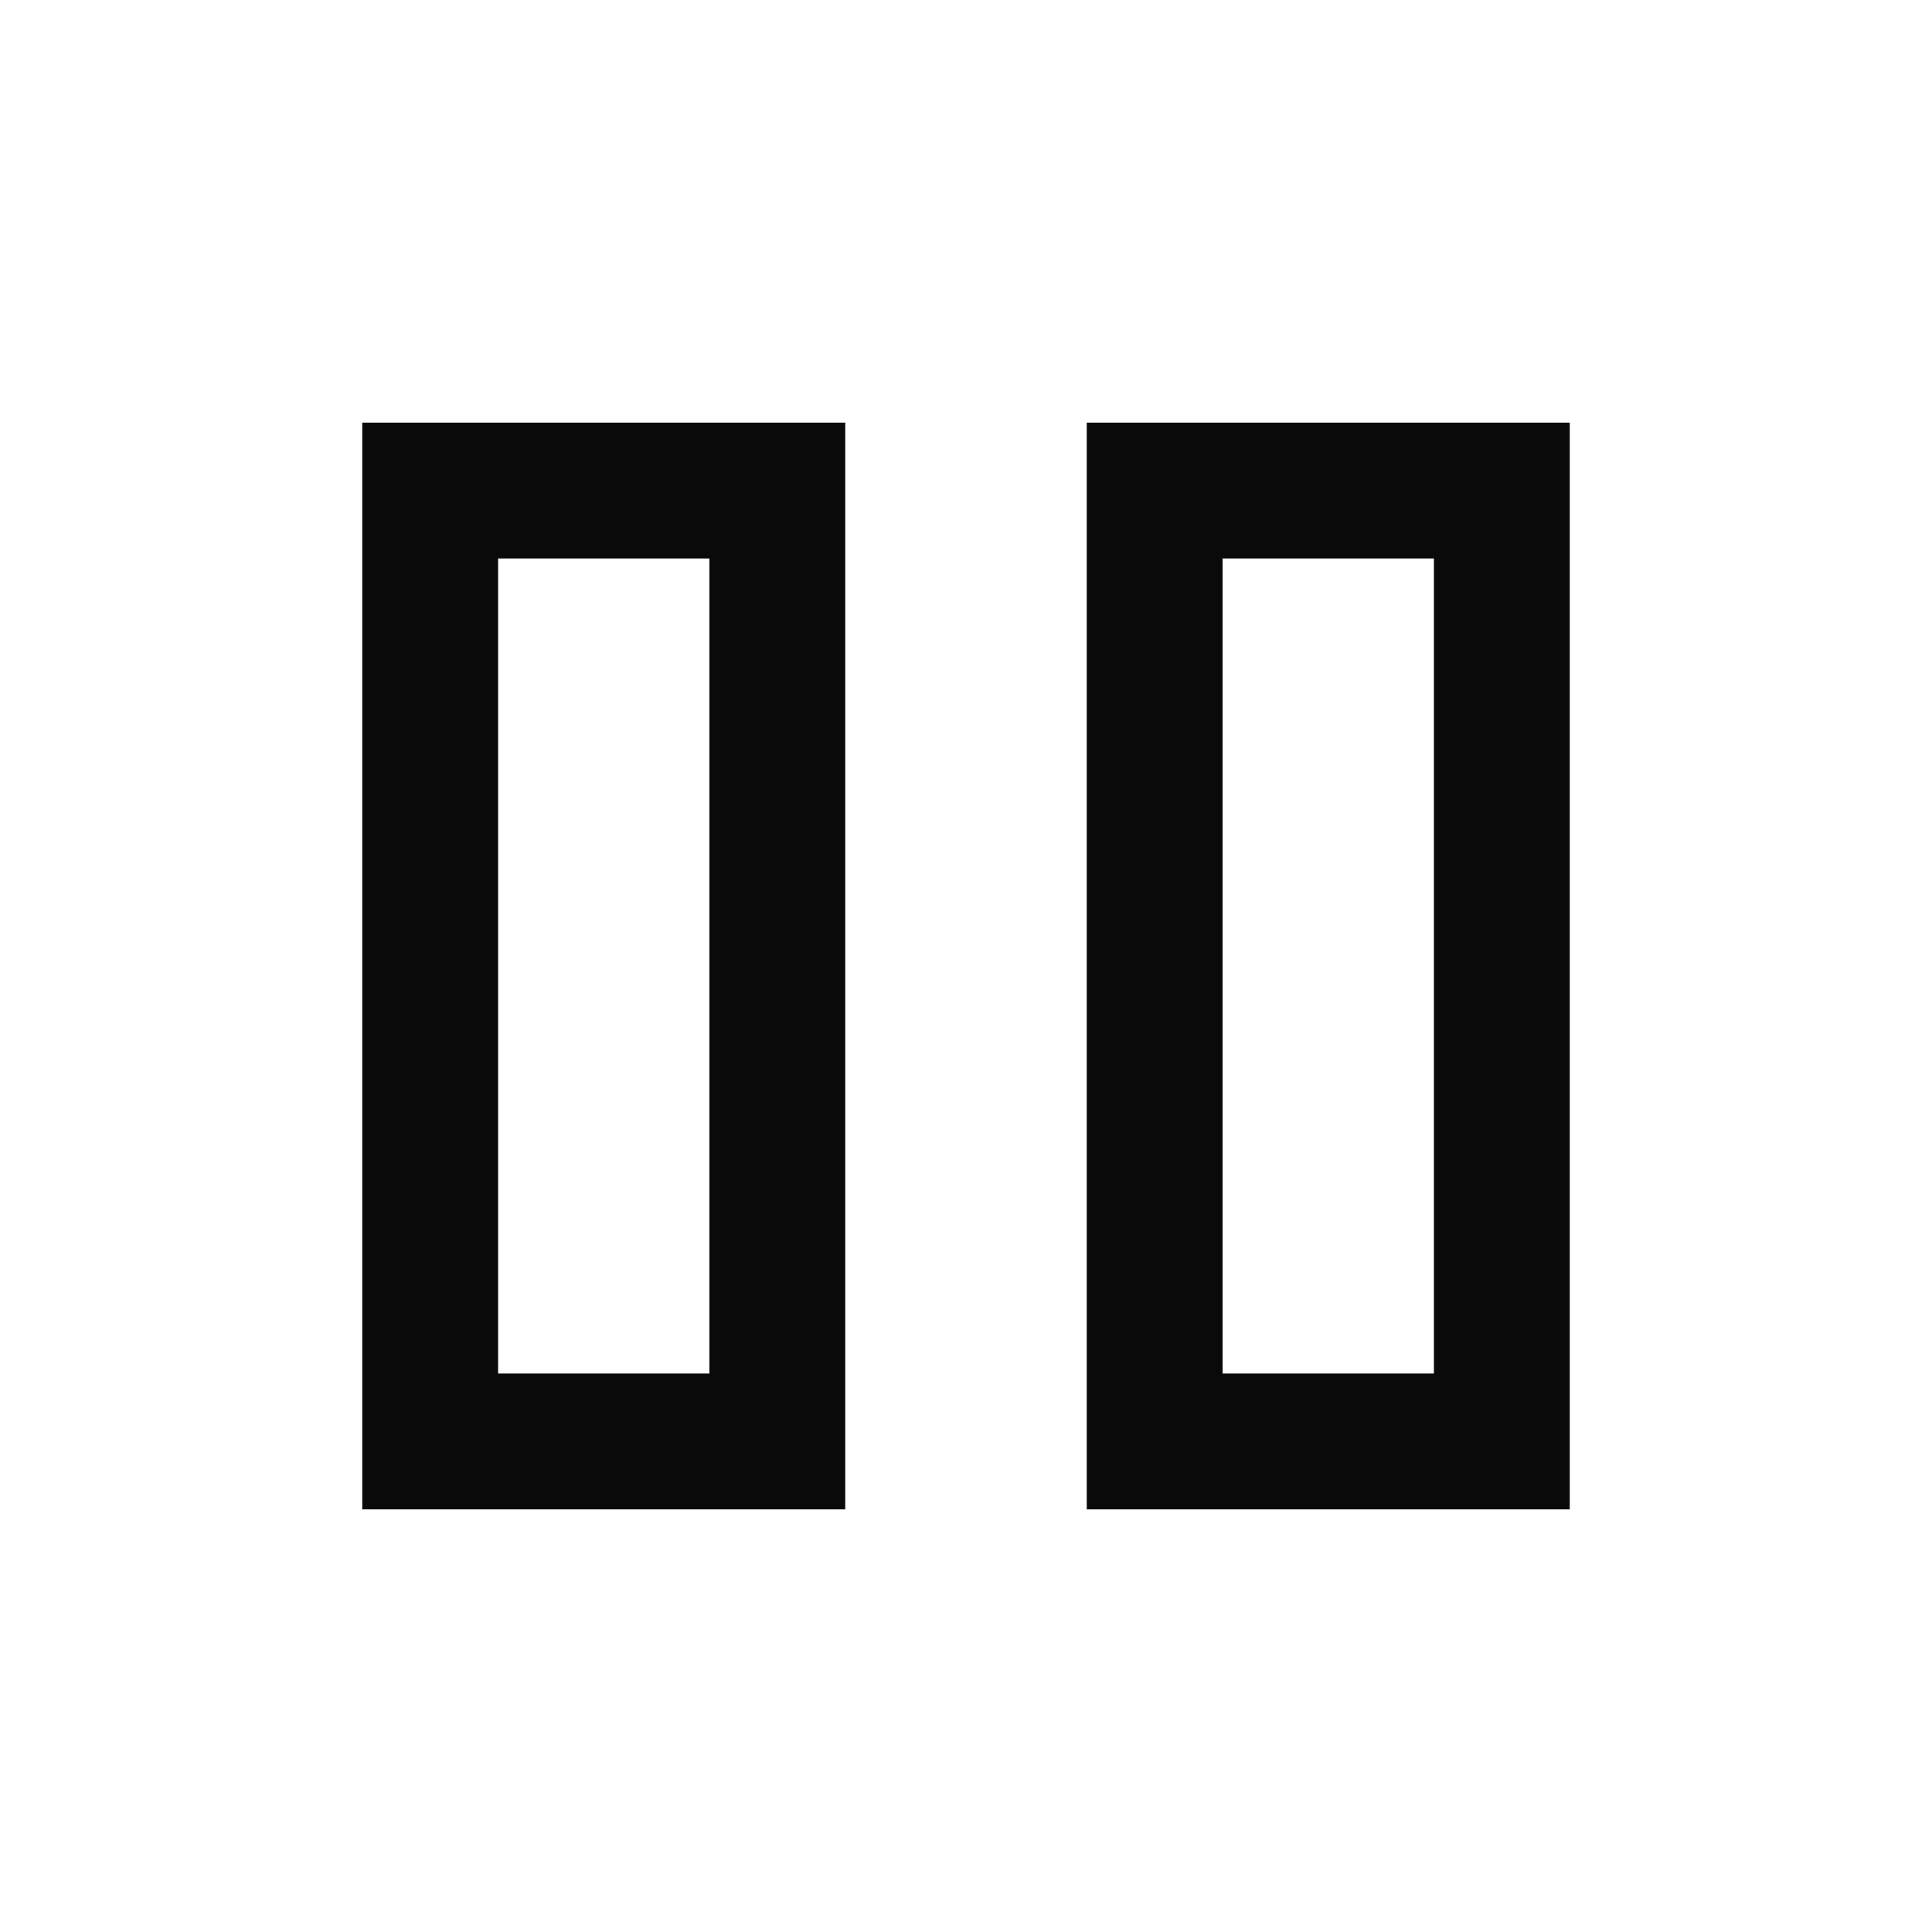
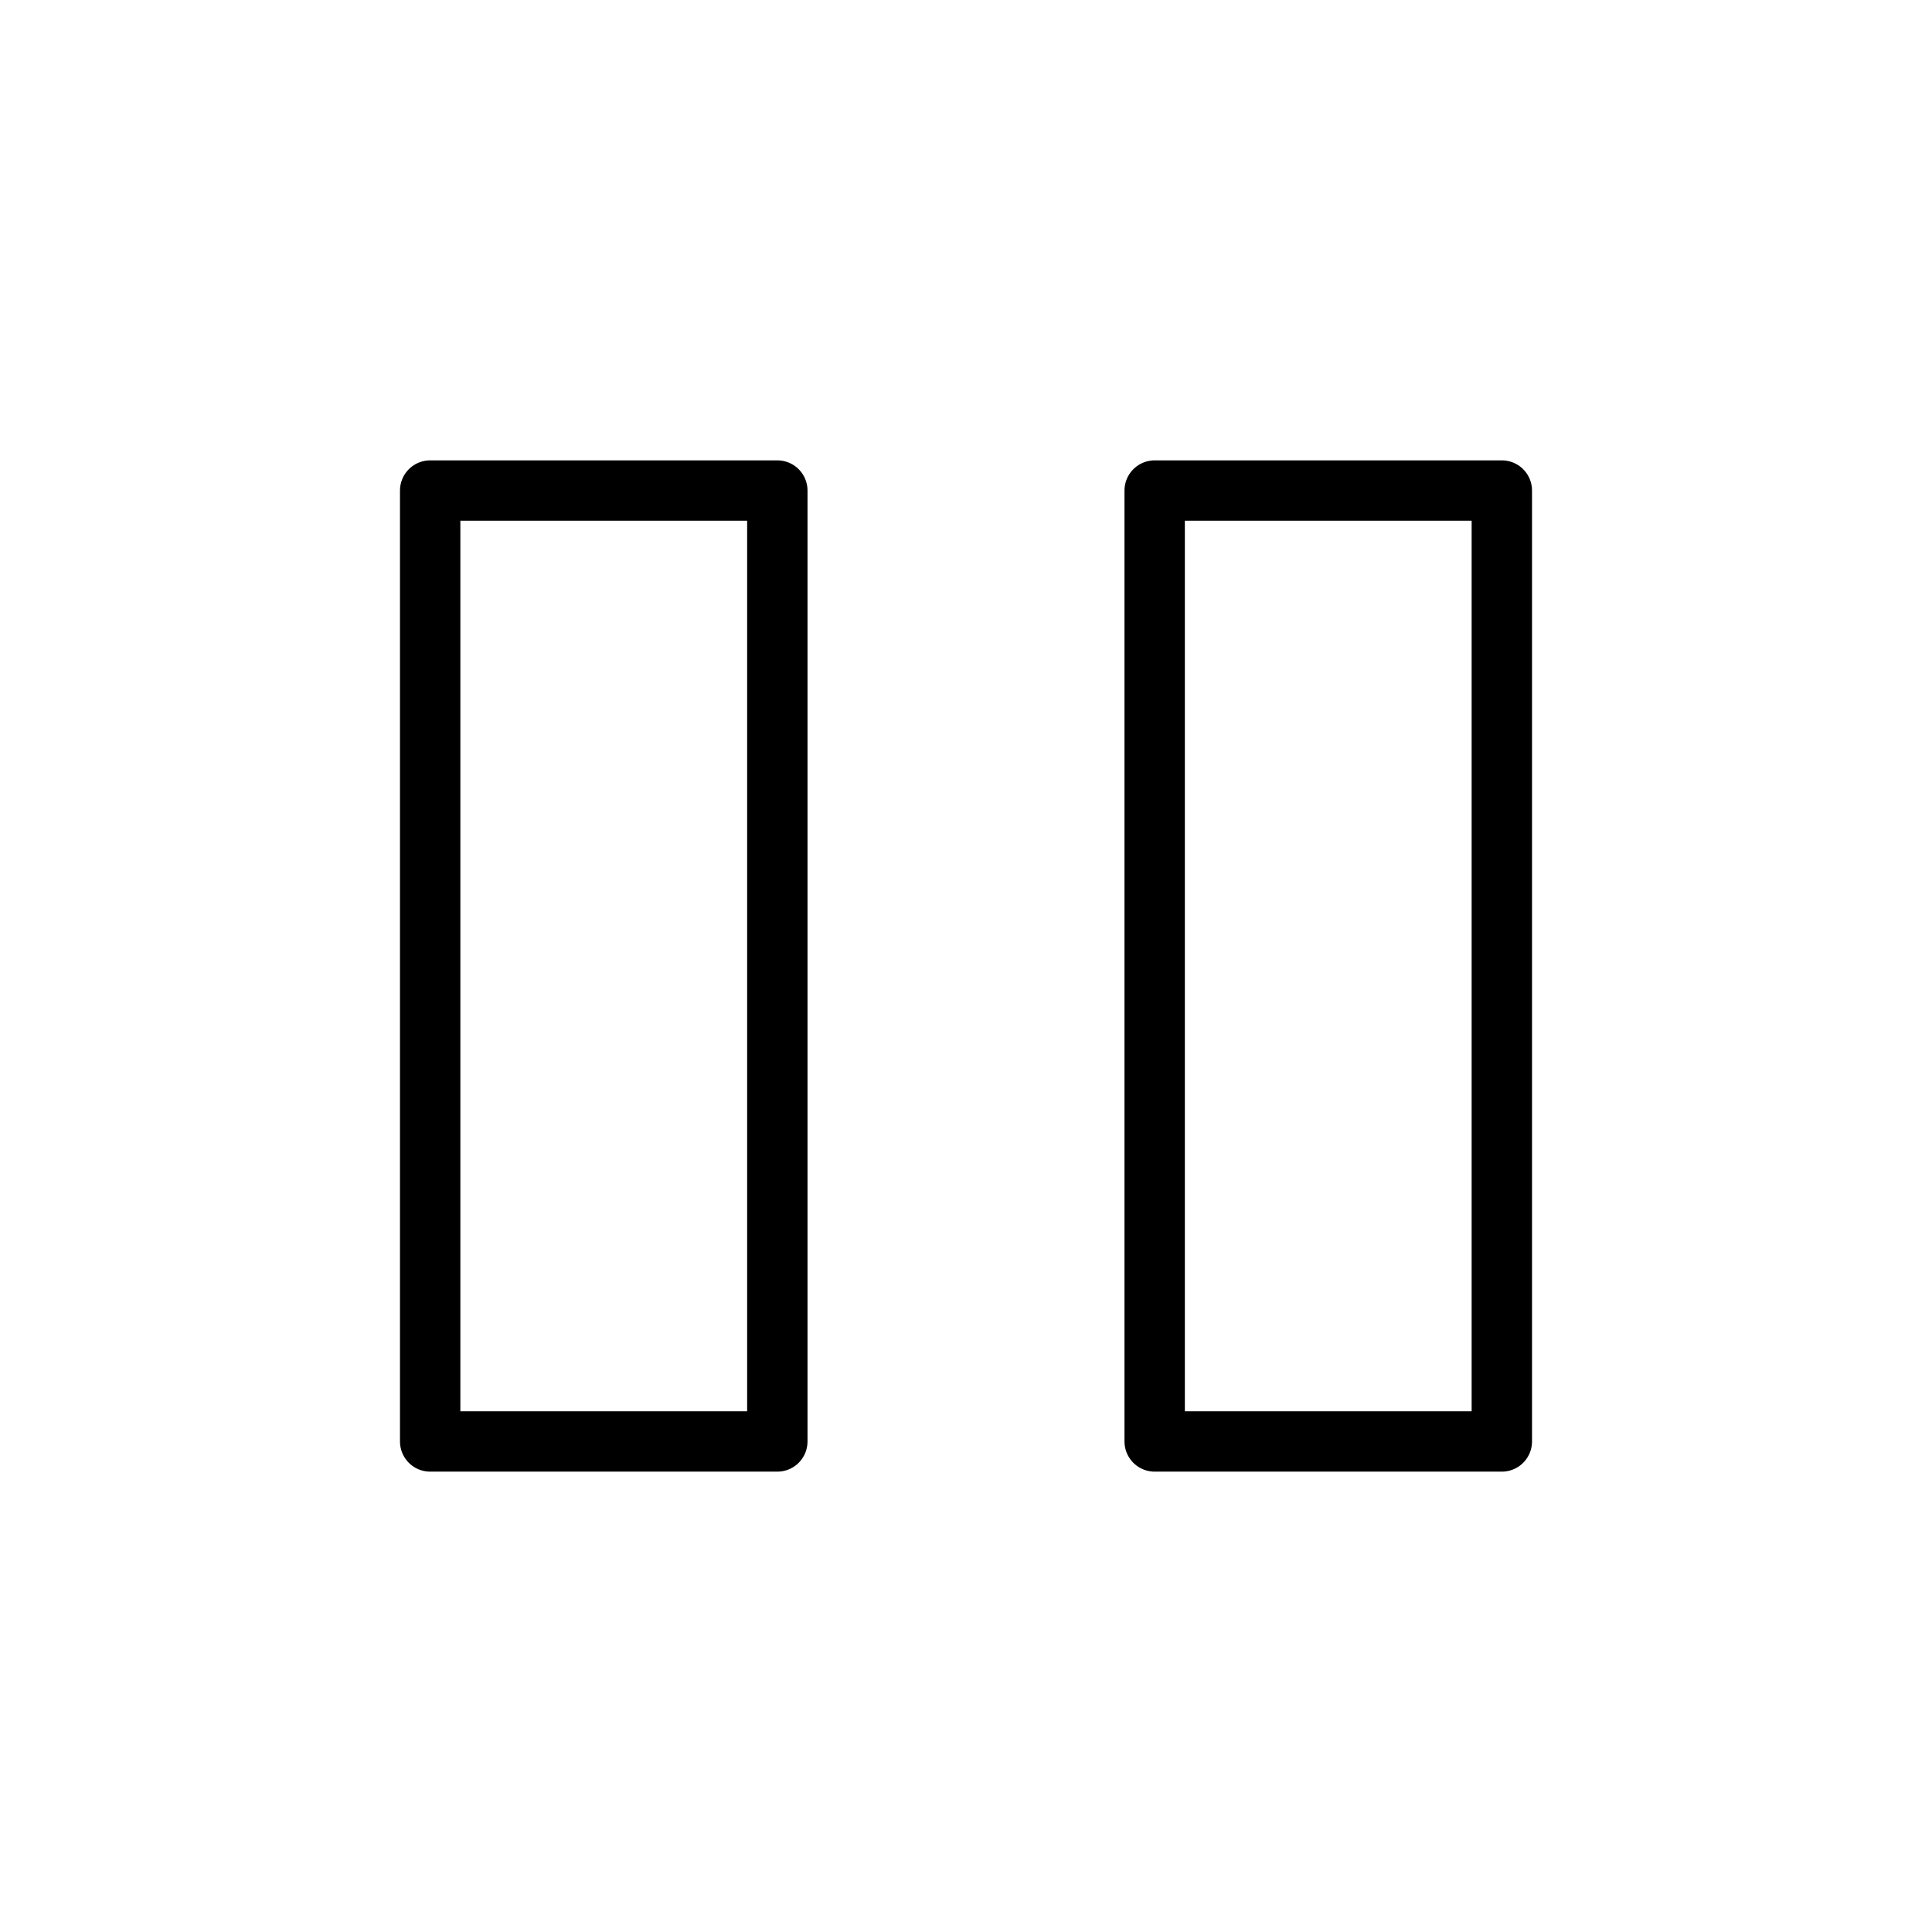
- <svg xmlns="http://www.w3.org/2000/svg" width="32" height="32" viewBox="0 0 32 32" fill="none">
-   <path d="M12.875 8.125V23.875H7.125V8.125H12.875Z" stroke="#0A0A0A" stroke-width="2.25" />
-   <path d="M24.875 8.125V23.875H19.125V8.125H24.875Z" stroke="#0A0A0A" stroke-width="2.25" />
+ <svg xmlns="http://www.w3.org/2000/svg" viewBox="0 0 32 32" stroke="currentColor" fill="none" stroke-linecap="round" stroke-linejoin="round">
+   <path d="M12.875 8.125V23.875H7.125V8.125H12.875Z" />
+   <path d="M24.875 8.125V23.875H19.125V8.125H24.875Z" />
</svg>
